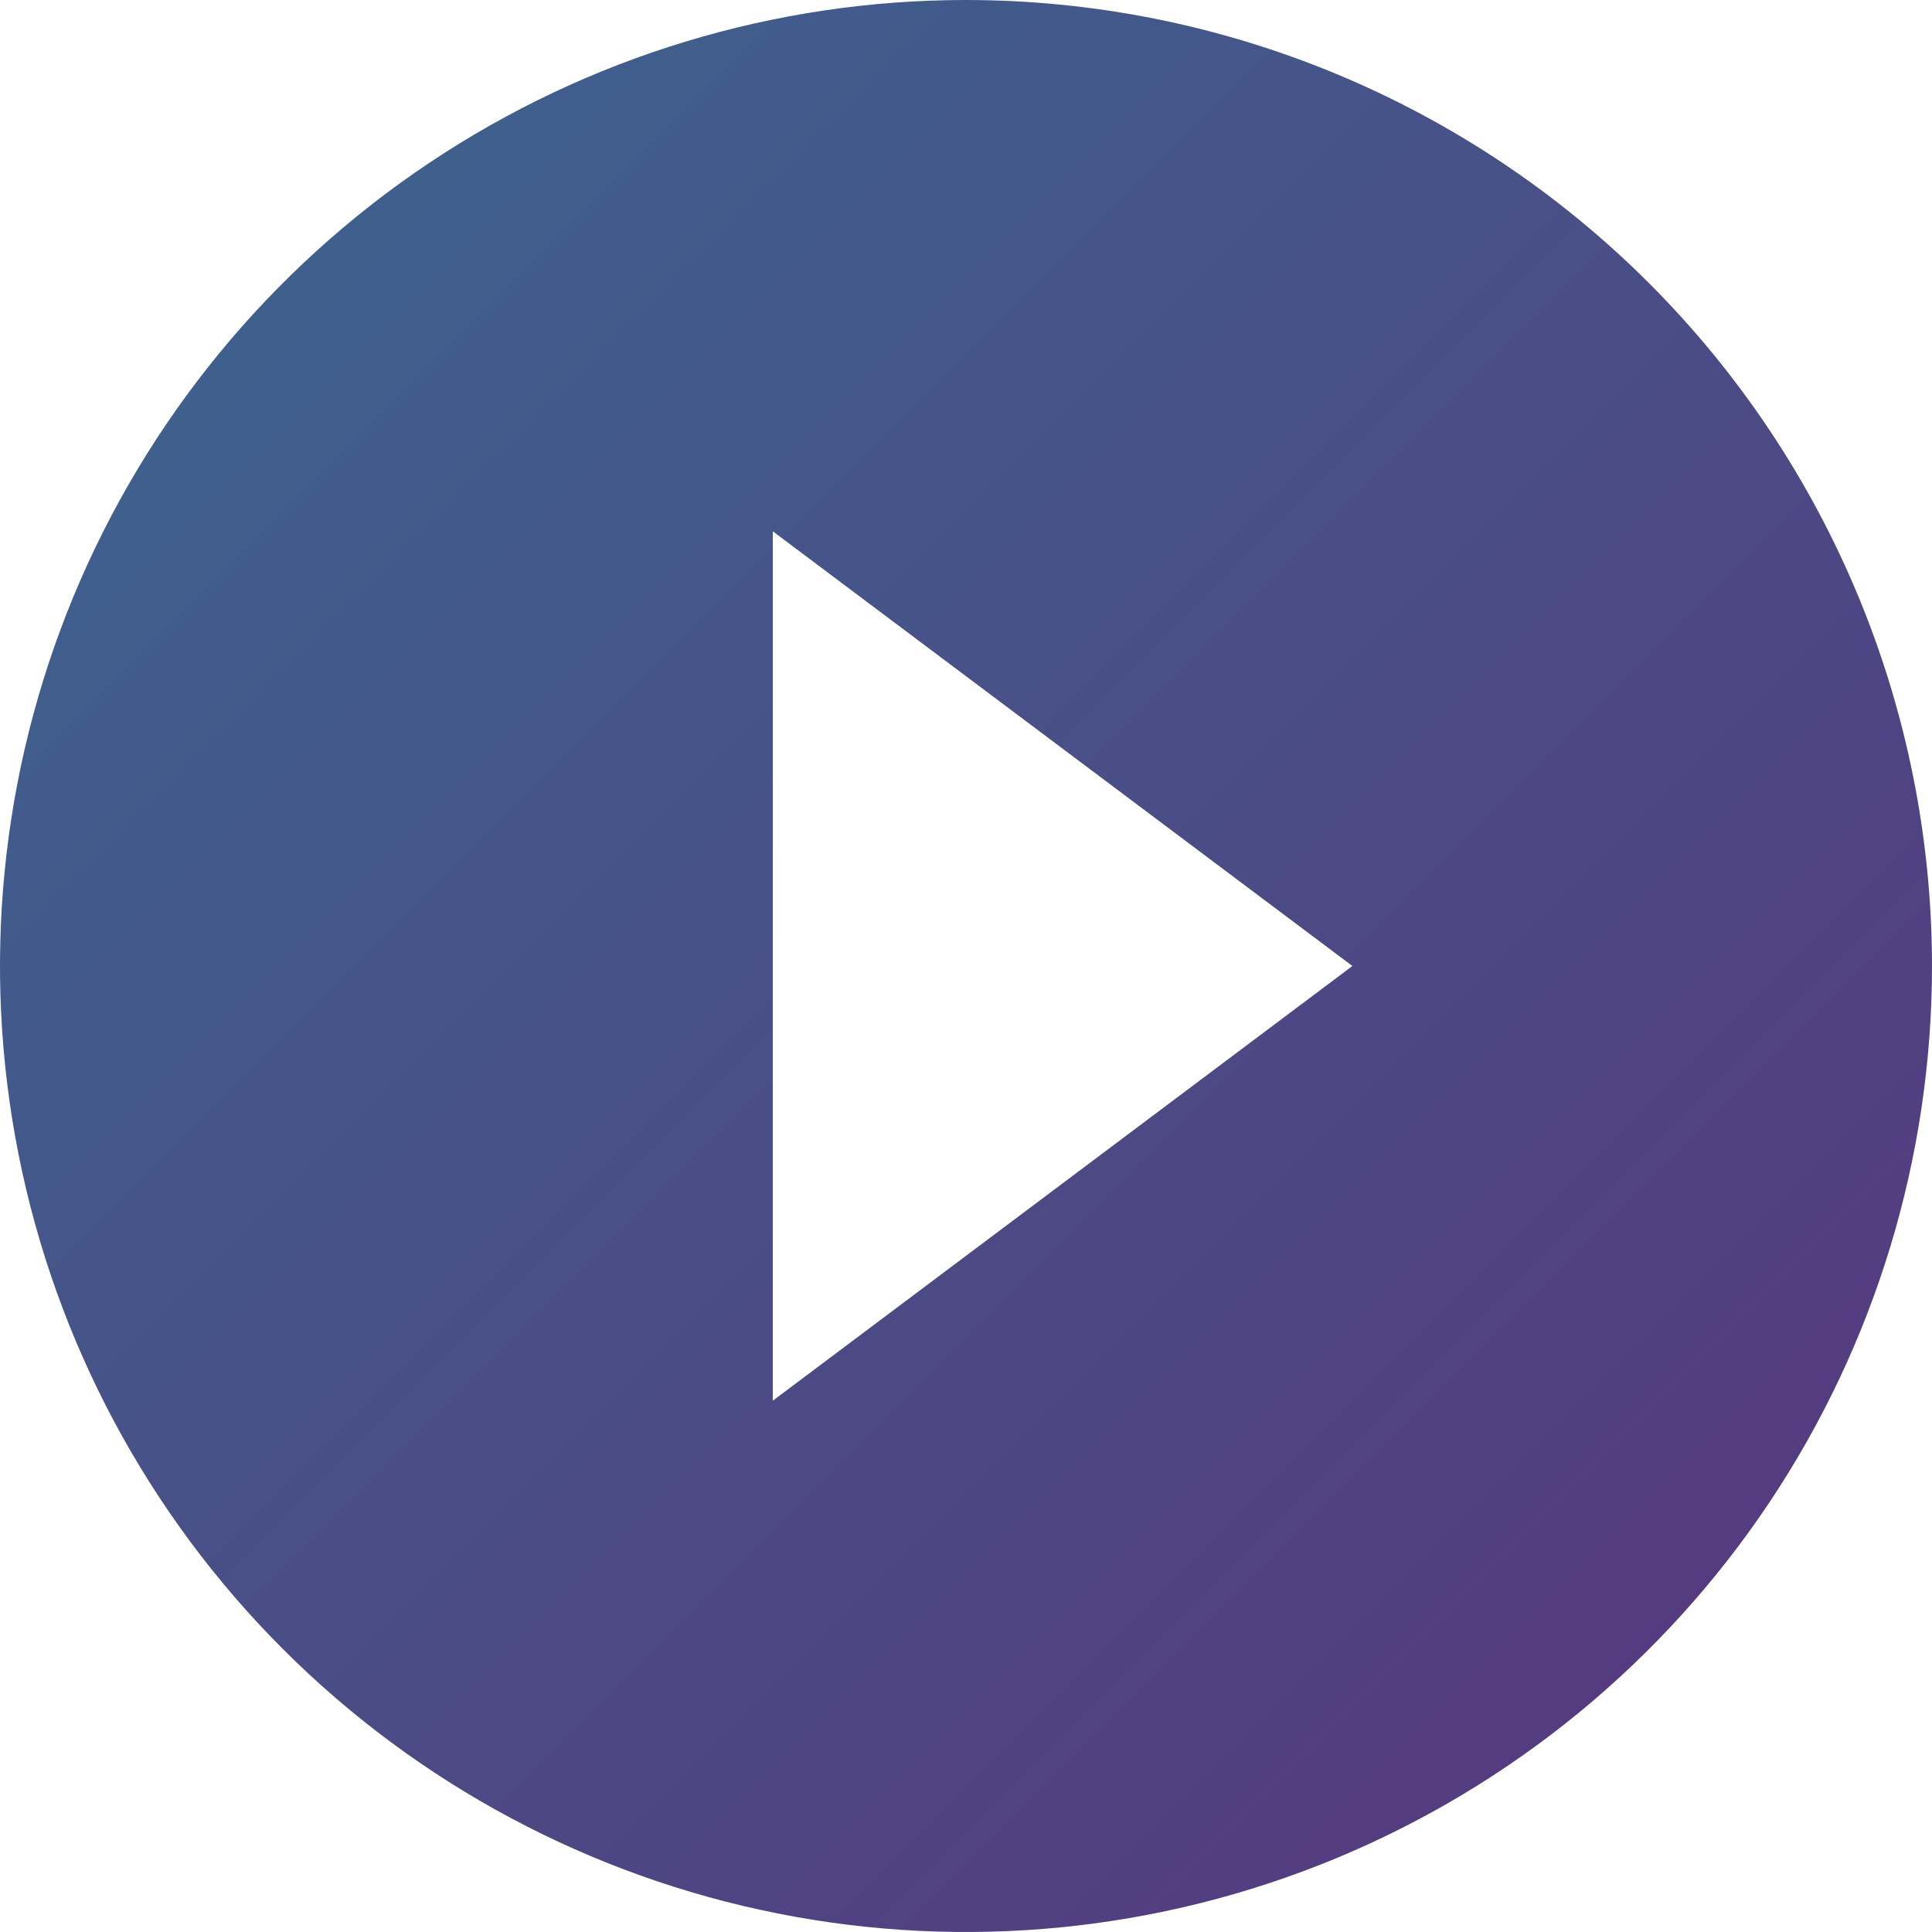
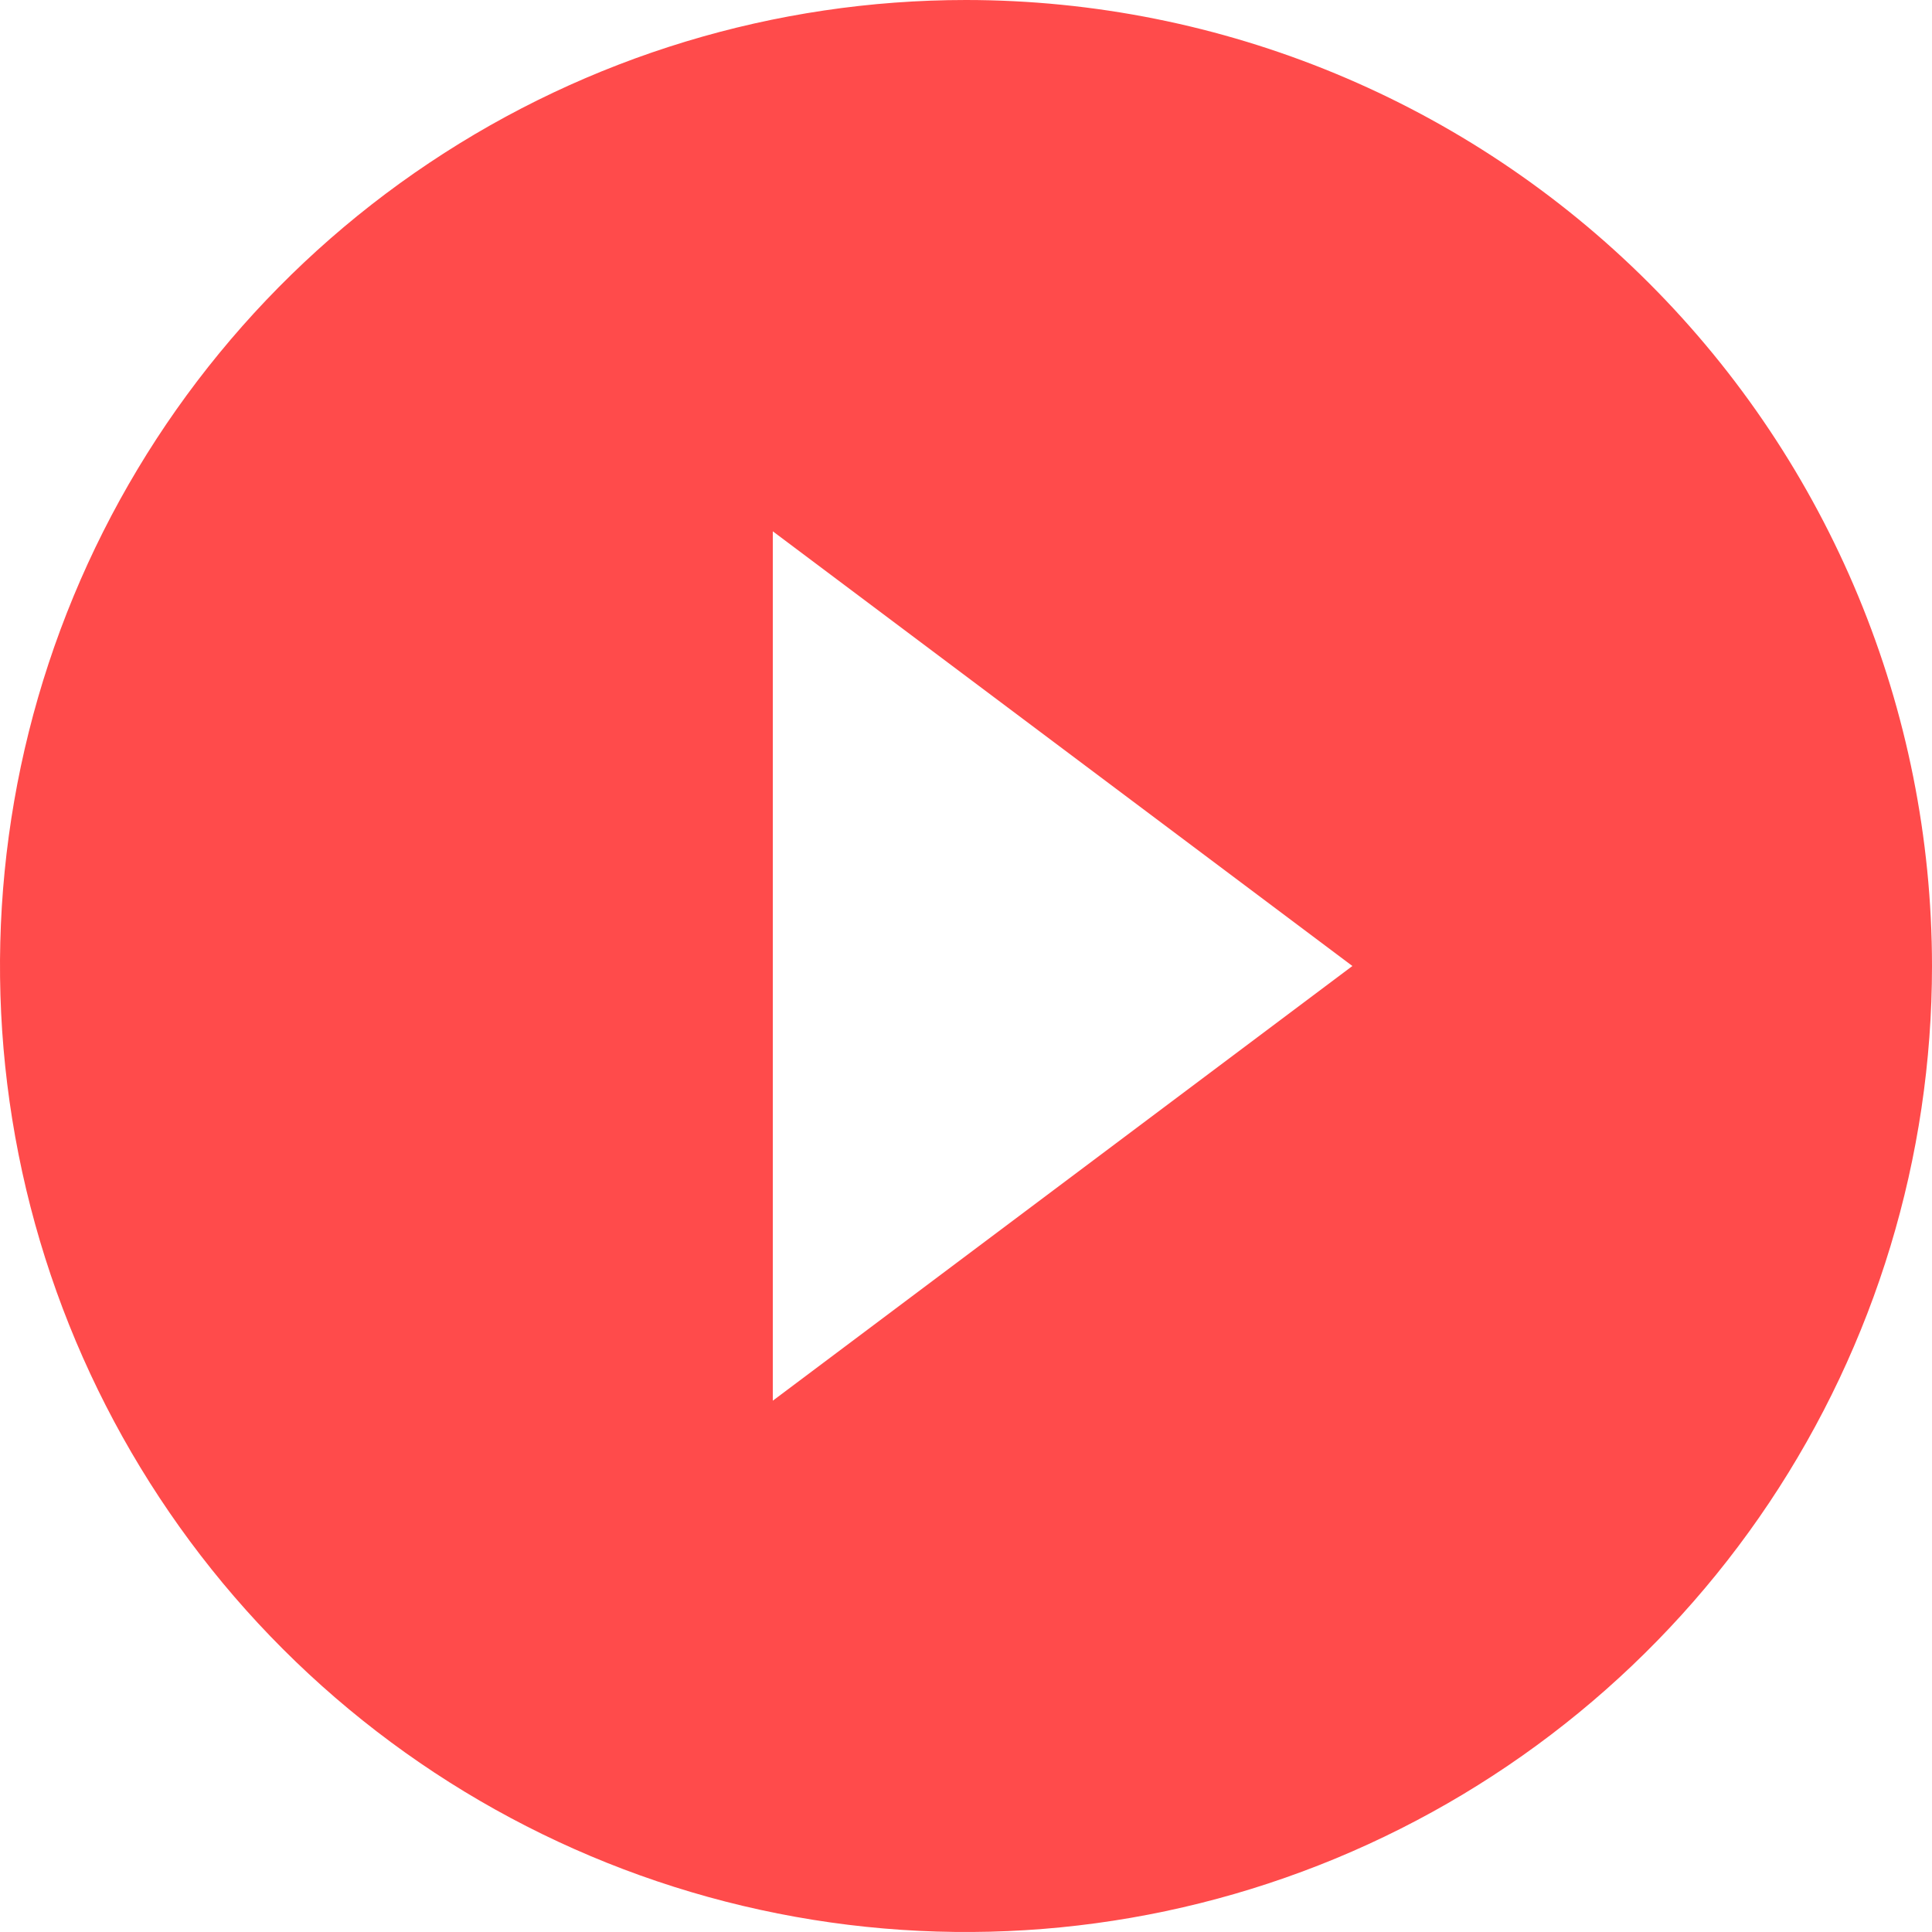
<svg xmlns="http://www.w3.org/2000/svg" width="36" height="36" viewBox="0 0 36 36" fill="none">
-   <path d="M18 0C14.44 0 10.96 1.056 8 3.034C5.04 5.011 2.733 7.823 1.37 11.112C0.008 14.401 -0.349 18.02 0.346 21.512C1.04 25.003 2.755 28.211 5.272 30.728C7.789 33.245 10.997 34.96 14.488 35.654C17.98 36.349 21.599 35.992 24.888 34.63C28.177 33.267 30.989 30.96 32.967 28C34.944 25.04 36 21.56 36 18C35.998 13.227 34.101 8.65 30.726 5.275C27.35 1.899 22.773 0.002 18 0ZM14.4 26.1V9.9L25.2 18L14.4 26.1Z" fill="url(#paint0_linear)" />
-   <defs>
-     <linearGradient id="paint0_linear" x1="0" y1="0" x2="35.894" y2="35.894" gradientUnits="userSpaceOnUse">
-       <stop stop-color="#3A6790" />
-       <stop offset="1" stop-color="#59347D" />
-     </linearGradient>
-   </defs>
+   <path d="M18 0C14.44 0 10.96 1.056 8 3.034C5.04 5.011 2.733 7.823 1.37 11.112C0.008 14.401 -0.349 18.02 0.346 21.512C1.04 25.003 2.755 28.211 5.272 30.728C7.789 33.245 10.997 34.96 14.488 35.654C17.98 36.349 21.599 35.992 24.888 34.63C28.177 33.267 30.989 30.96 32.967 28C34.944 25.04 36 21.56 36 18C35.998 13.227 34.101 8.65 30.726 5.275C27.35 1.899 22.773 0.002 18 0ZM14.4 26.1V9.9L25.2 18L14.4 26.1Z" fill="#FF4B4B" />
</svg>
